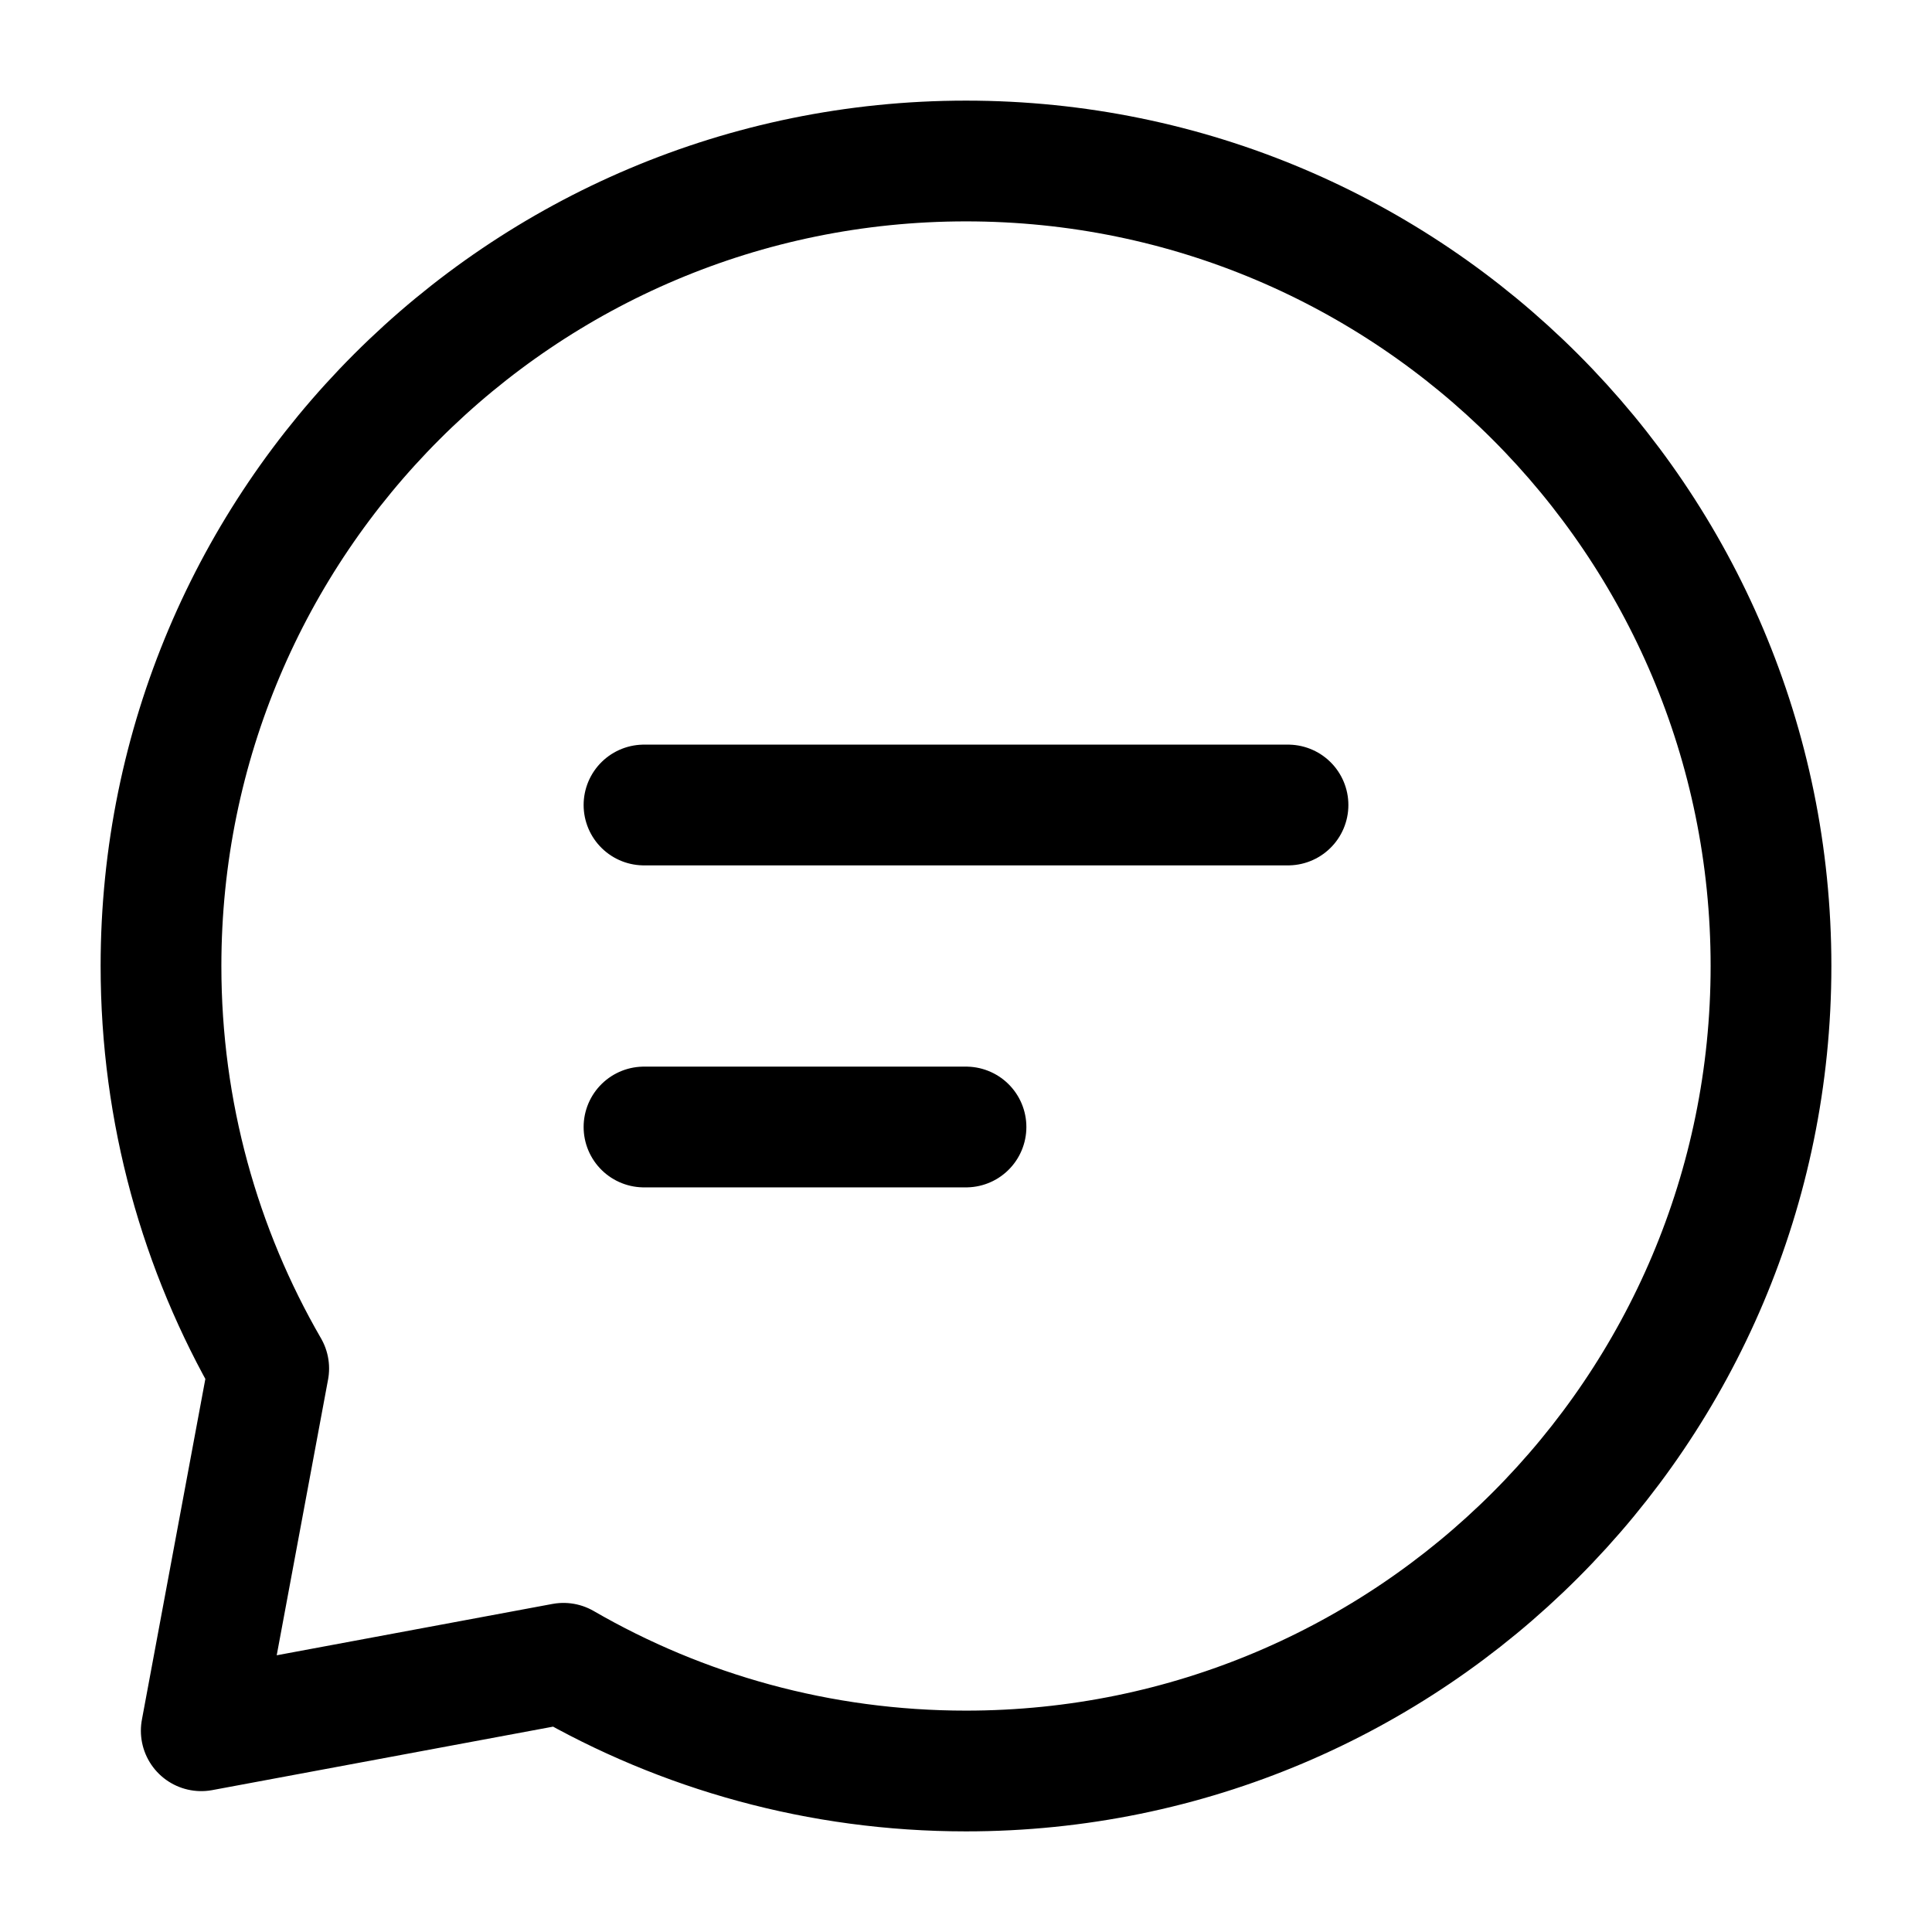
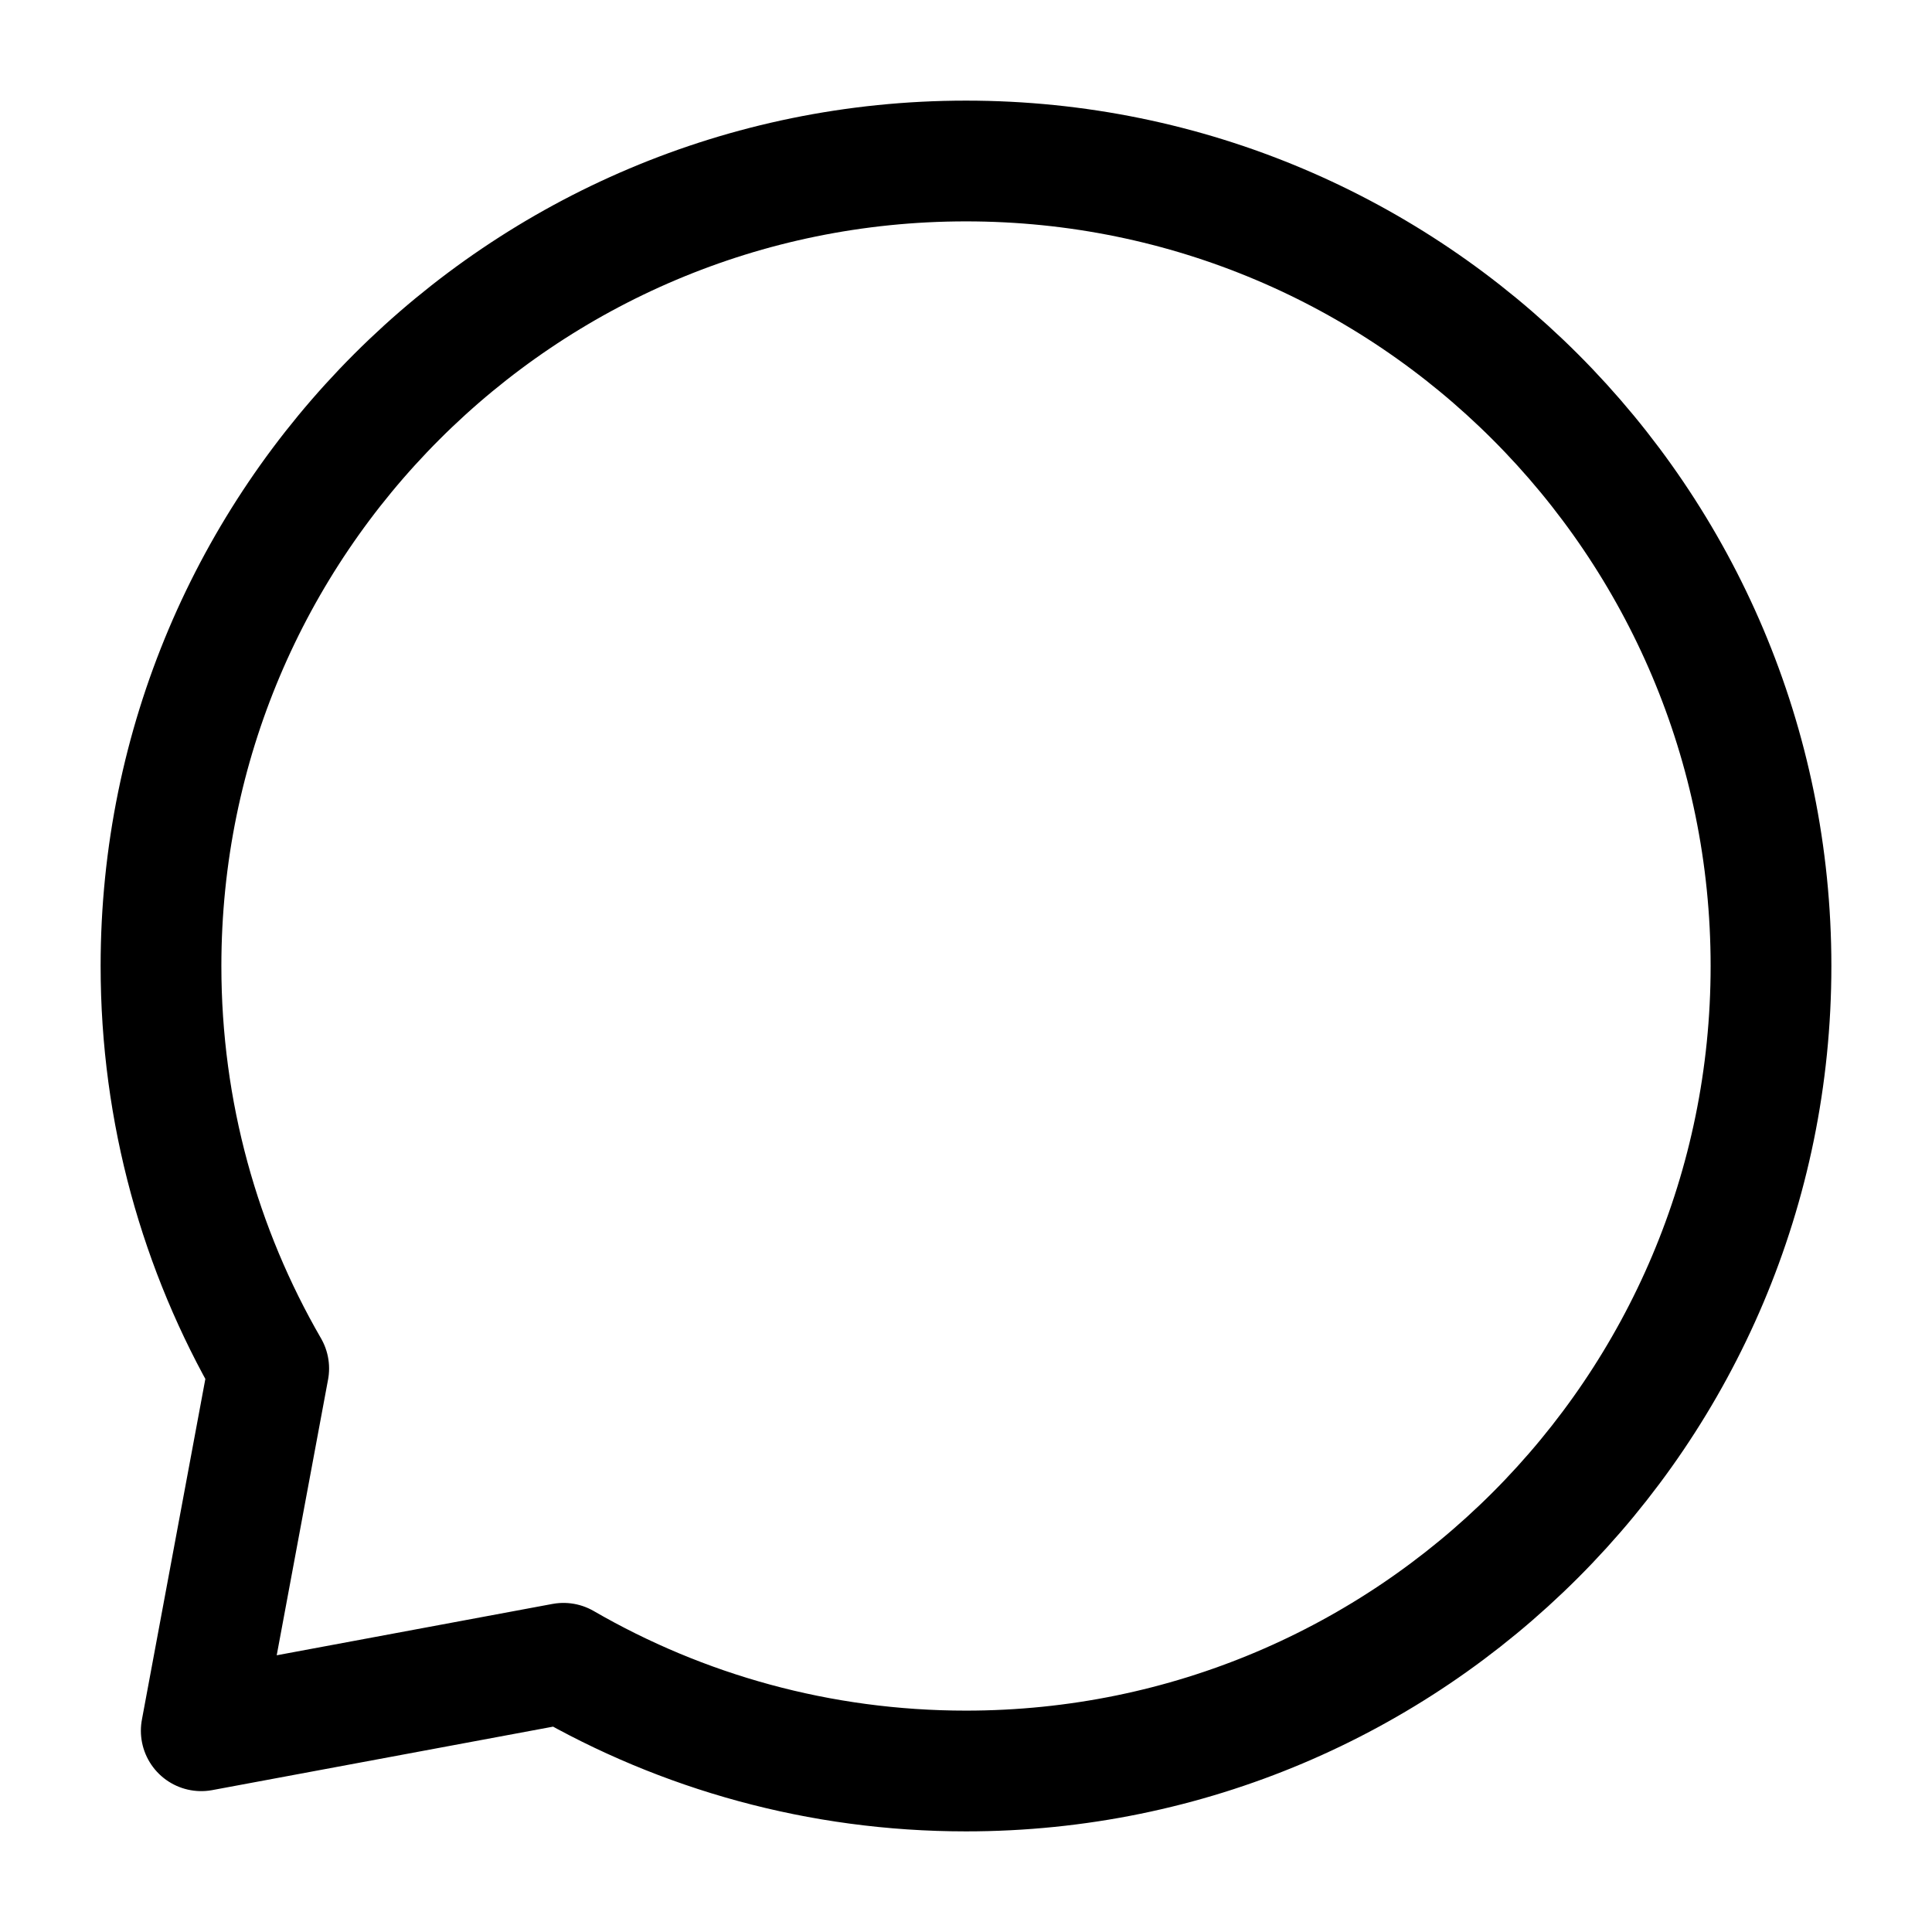
<svg xmlns="http://www.w3.org/2000/svg" width="24" height="24" viewBox="0 0 24 24" fill="none">
-   <path d="M8 10H12H16" stroke="black" stroke-width="1.5" stroke-linecap="round" stroke-linejoin="round" />
-   <path d="M8 14H10H12" stroke="black" stroke-width="1.5" stroke-linecap="round" stroke-linejoin="round" />
+   <path d="M8 10H12H16" stroke-width="1.5" stroke-linecap="round" stroke-linejoin="round" />
+   <path d="M8 14H10H12" stroke-width="1.5" stroke-linecap="round" stroke-linejoin="round" />
  <path d="M12 22C17.523 22 22 17.523 22 12C22 6.477 17.523 2 12 2C6.477 2 2 6.477 2 12C2 13.821 2.487 15.529 3.338 17L2.5 21.5L7 20.662C8.471 21.513 10.179 22 12 22Z" stroke="black" stroke-width="1.5" stroke-linecap="round" stroke-linejoin="round" />
</svg>
